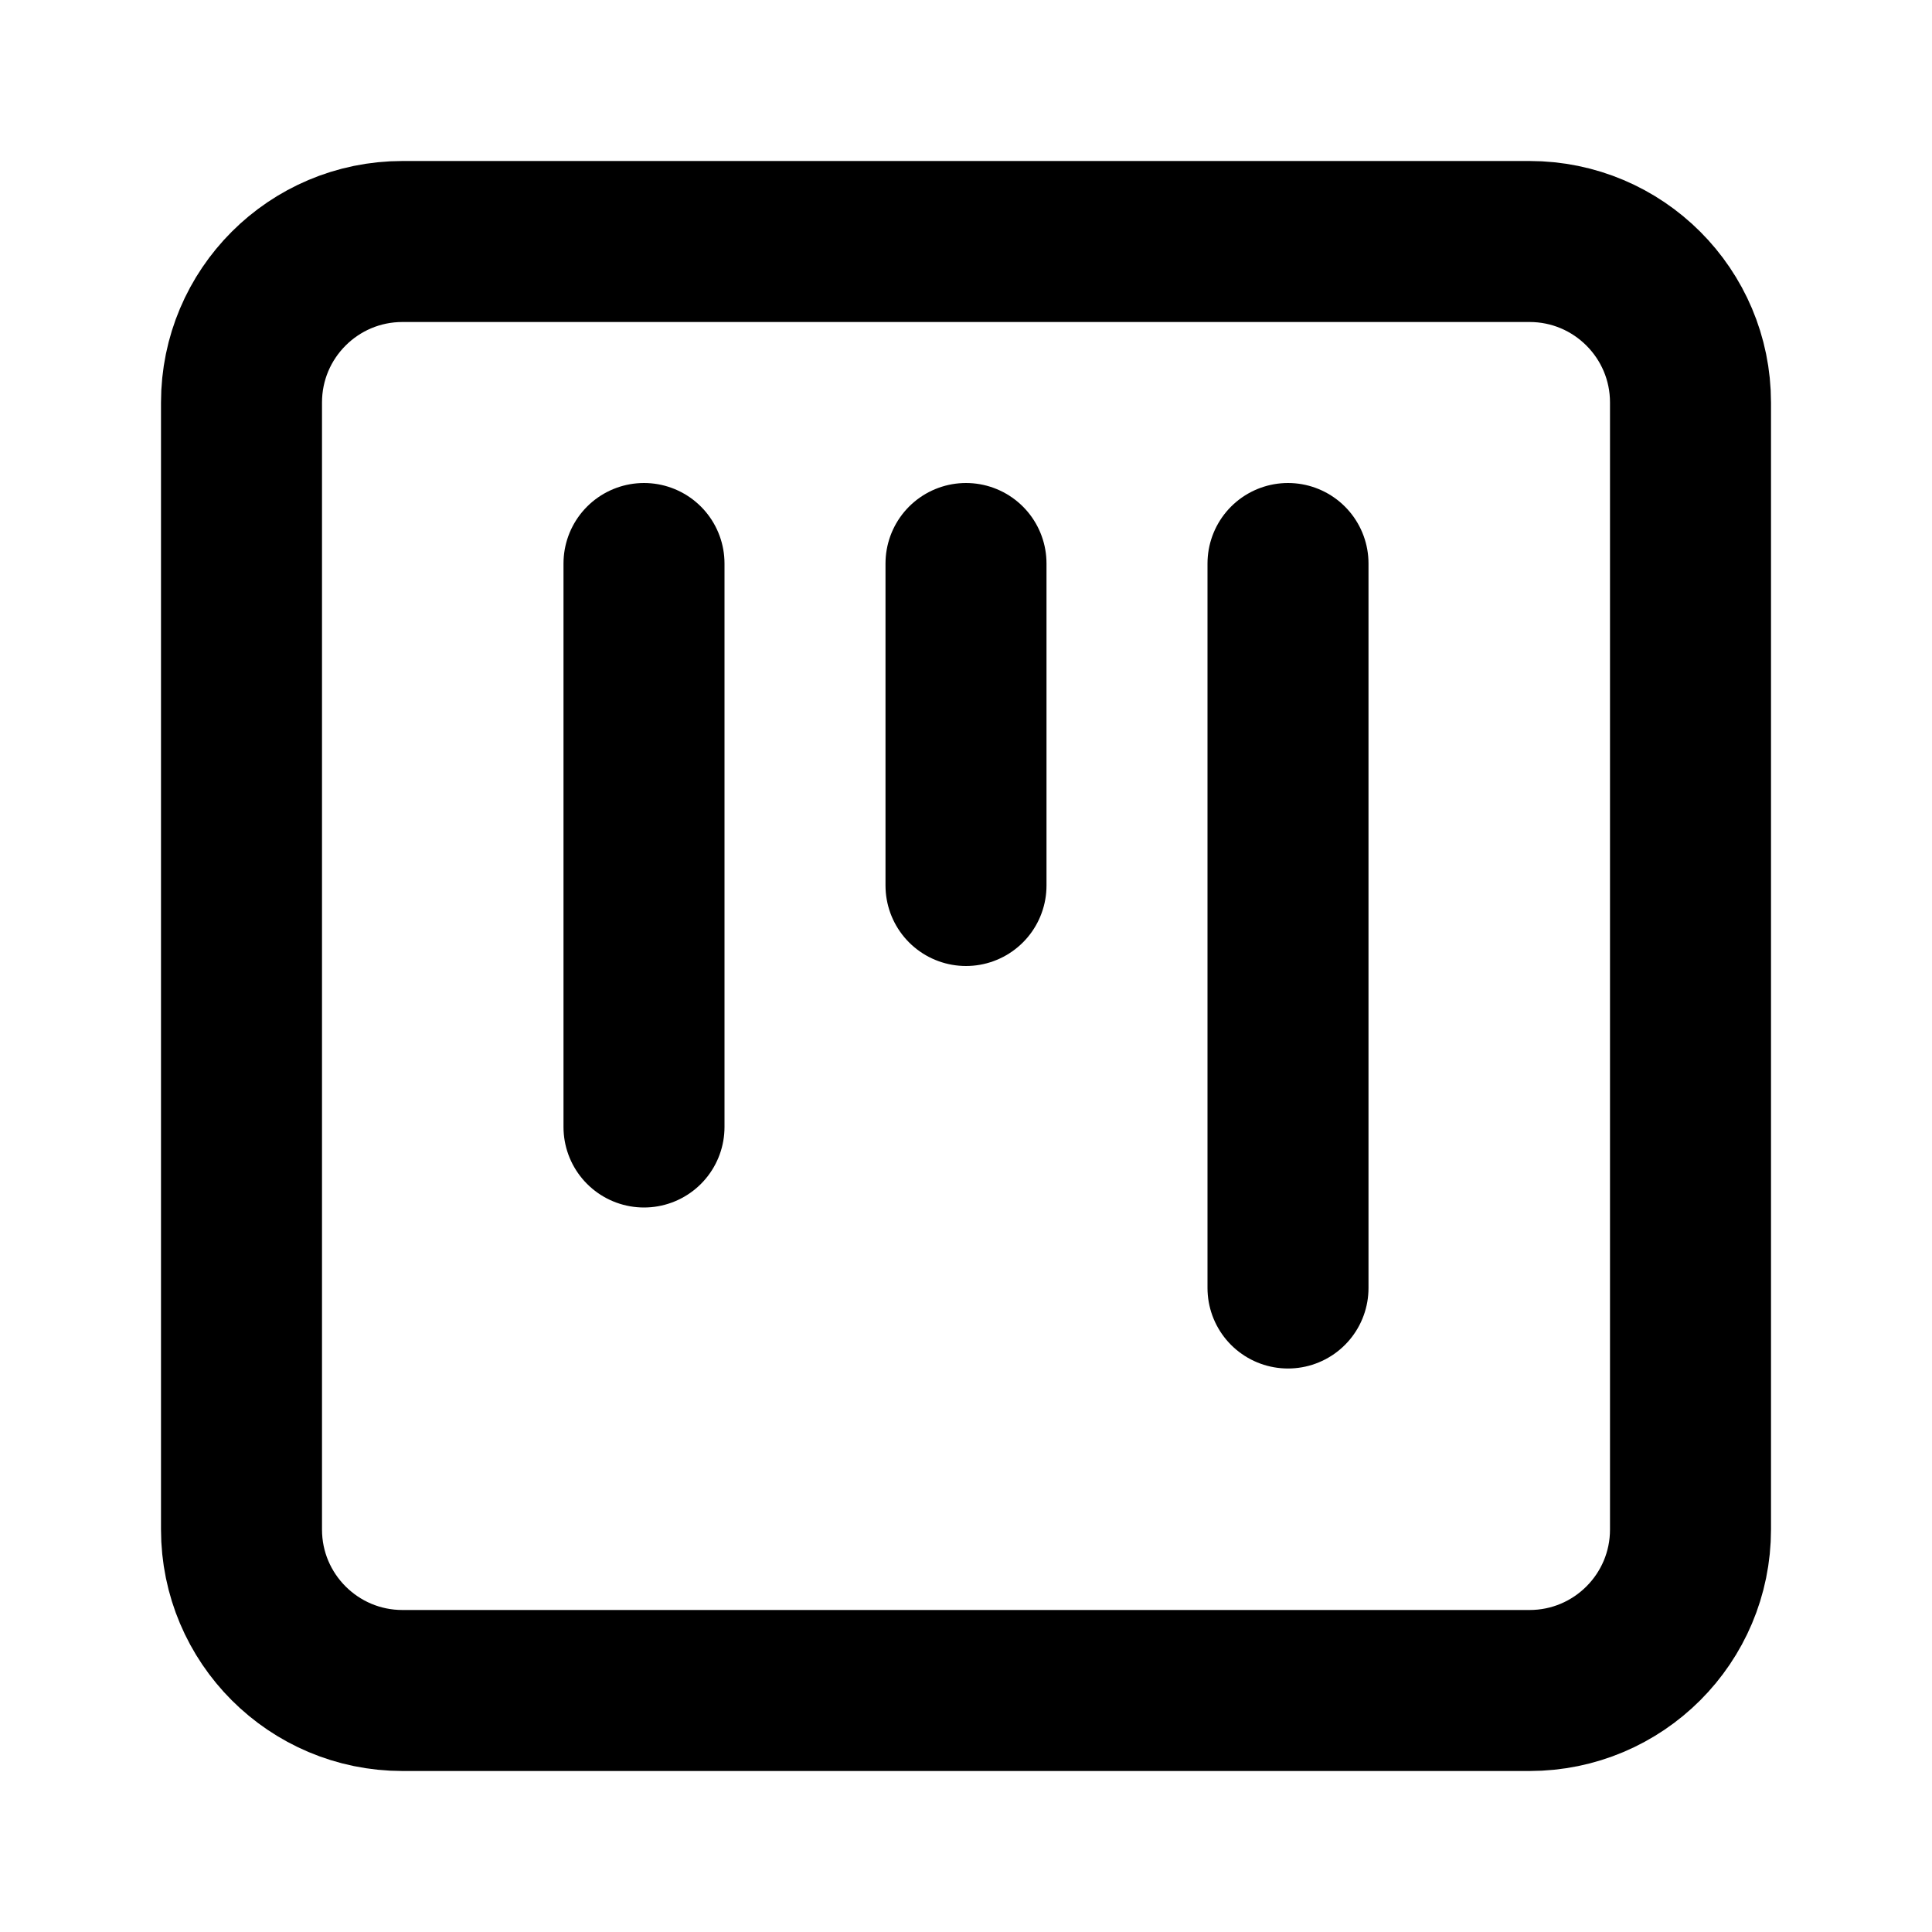
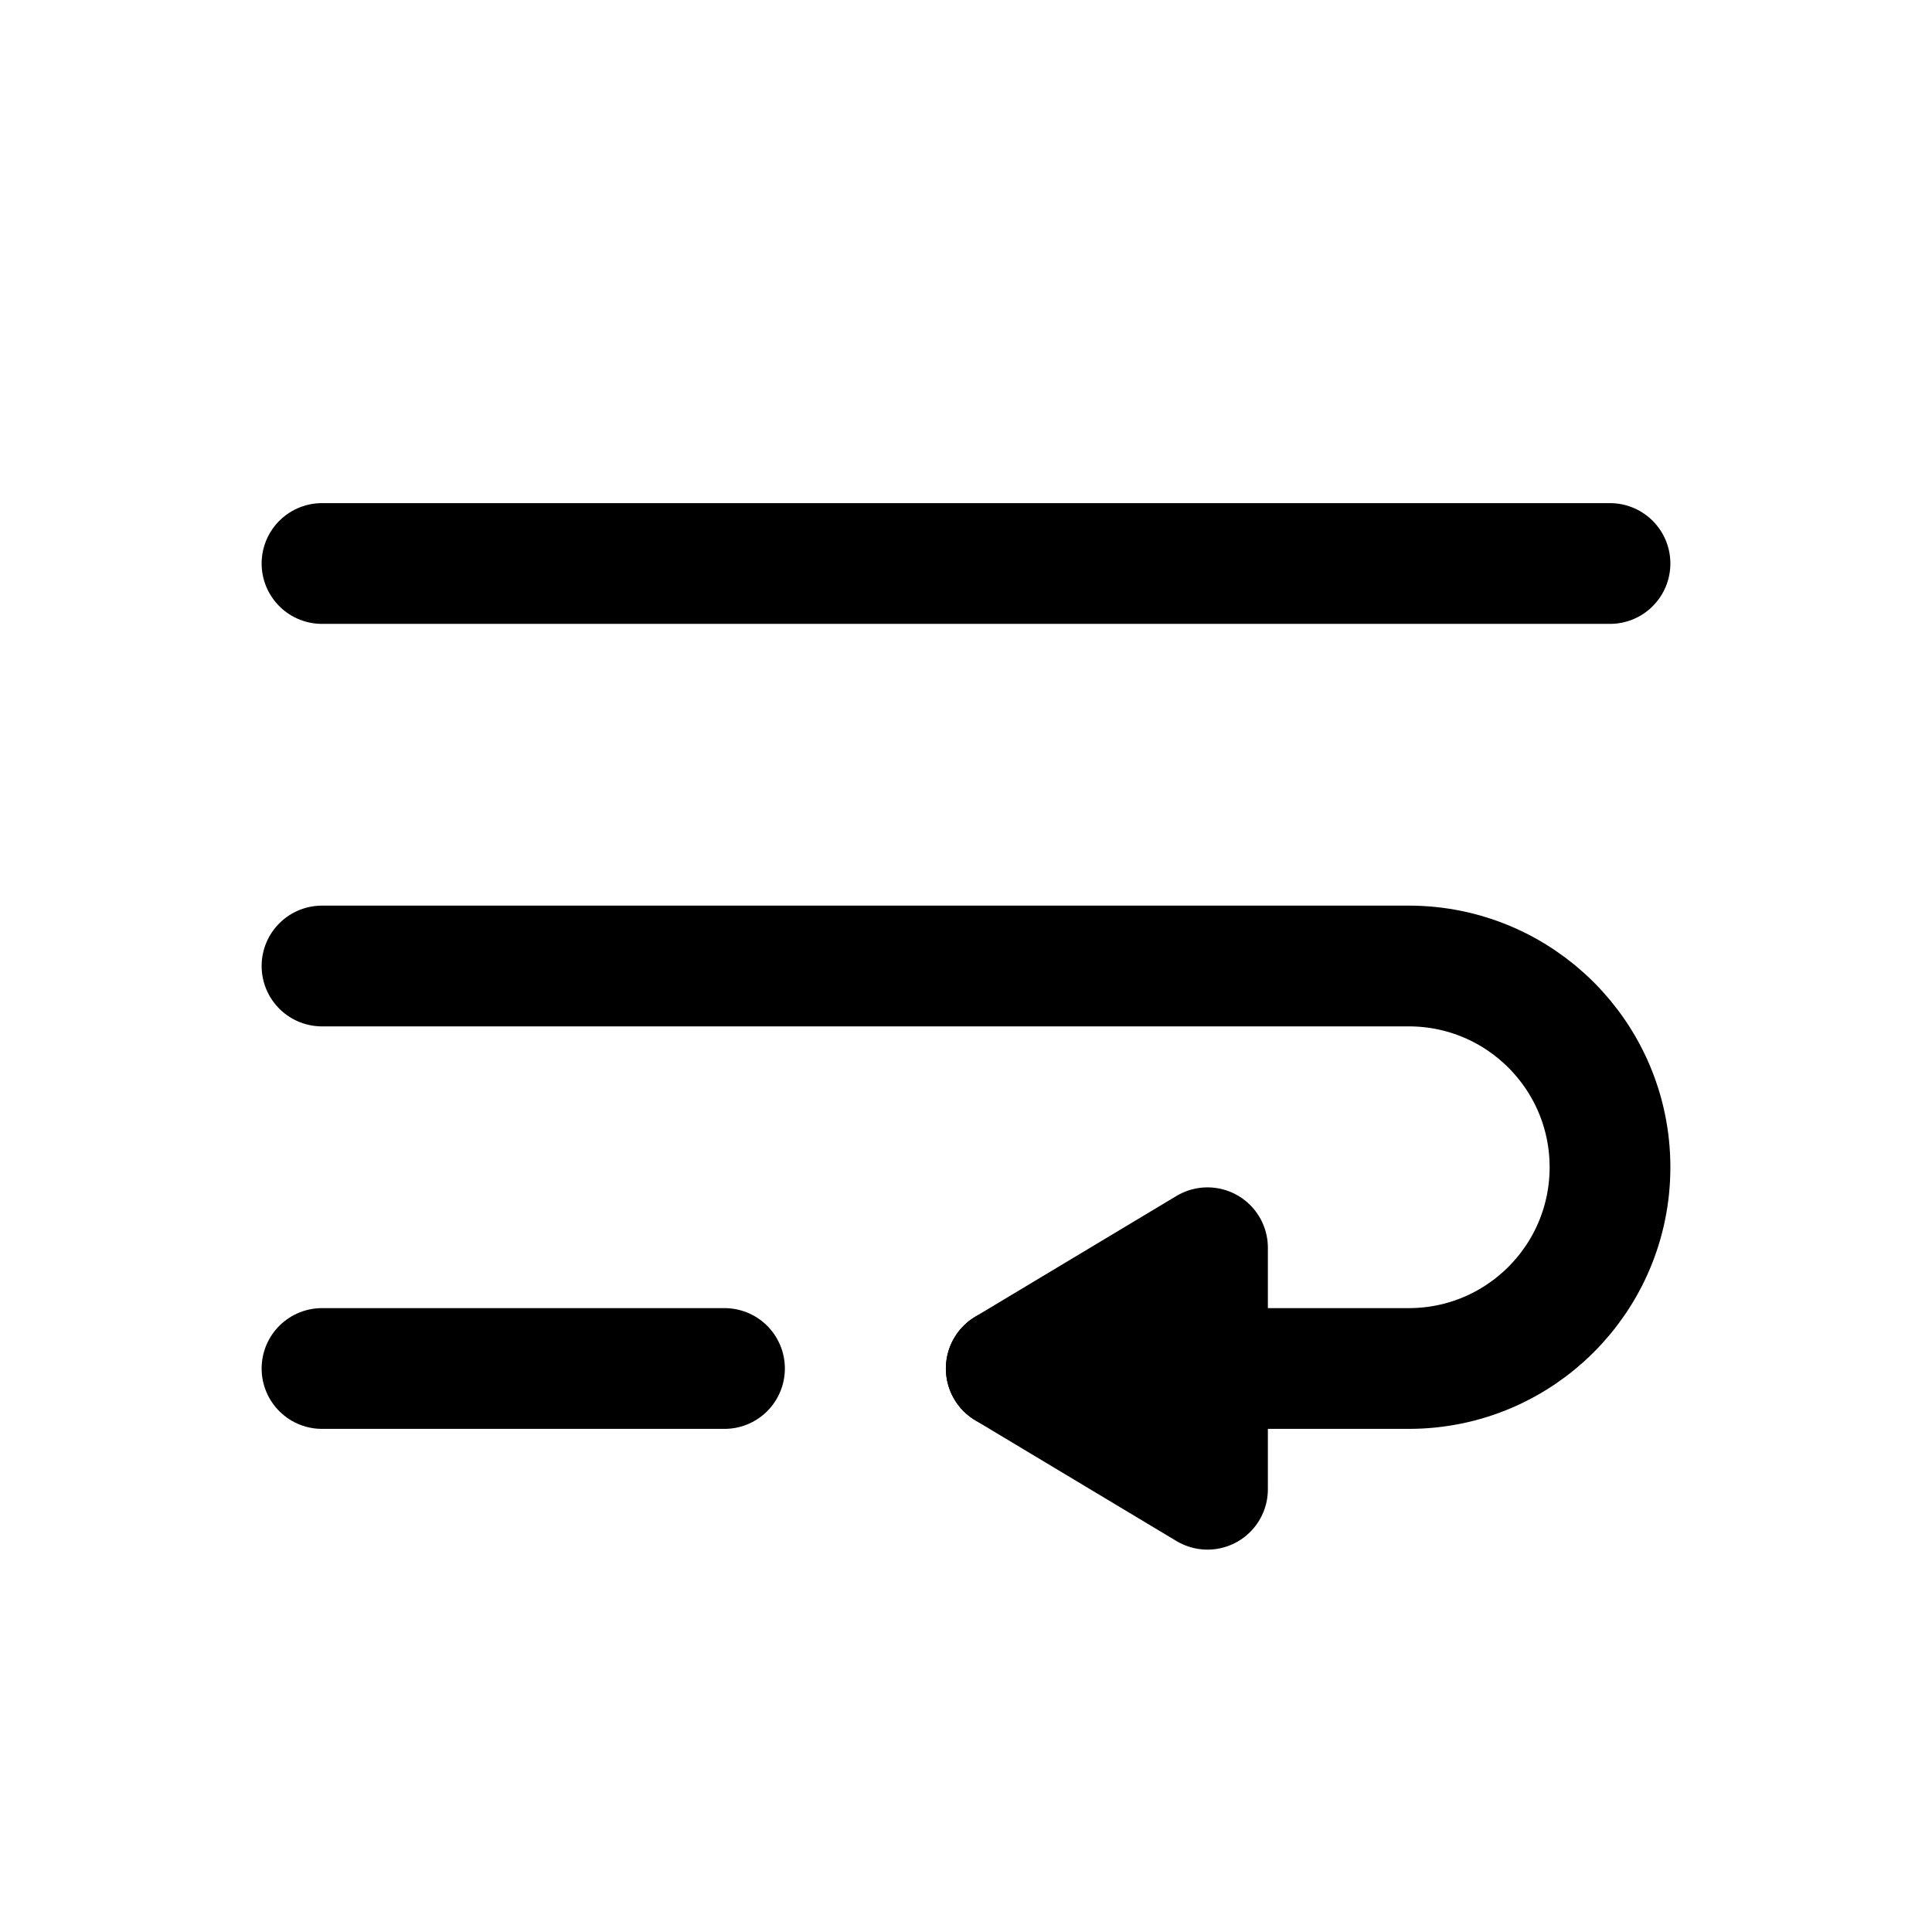
- <svg xmlns="http://www.w3.org/2000/svg" width="24" height="24" viewBox="0 0 24 24" fill="none" stroke="currentColor" stroke-width="2" stroke-linecap="round" stroke-linejoin="round" class="lucide lucide-square-kanban-icon lucide-square-kanban">
-   <rect width="18" height="18" x="3" y="3" rx="2" />
-   <path d="M8 7v7" />
-   <path d="M12 7v4" />
-   <path d="M16 7v9" />
+ <svg xmlns="http://www.w3.org/2000/svg" width="24px" height="24px" viewBox="0 0 24 24" fill="none" color="#000000">
+   <path d="M4 7H20" stroke="#000000" stroke-width="1.5" stroke-linecap="round" stroke-linejoin="round" />
+   <path d="M4 17H9" stroke="#000000" stroke-width="1.5" stroke-linecap="round" stroke-linejoin="round" />
+   <path d="M4 12H17.5C18.881 12 20 13.119 20 14.5V14.5C20 15.881 18.881 17 17.5 17H12.5" stroke="#000000" stroke-width="1.5" stroke-linecap="round" stroke-linejoin="round" />
+   <path d="M15 15.5L12.5 17L15 18.5V15.5Z" stroke="#000000" stroke-width="1.5" stroke-linecap="round" stroke-linejoin="round" />
</svg>
